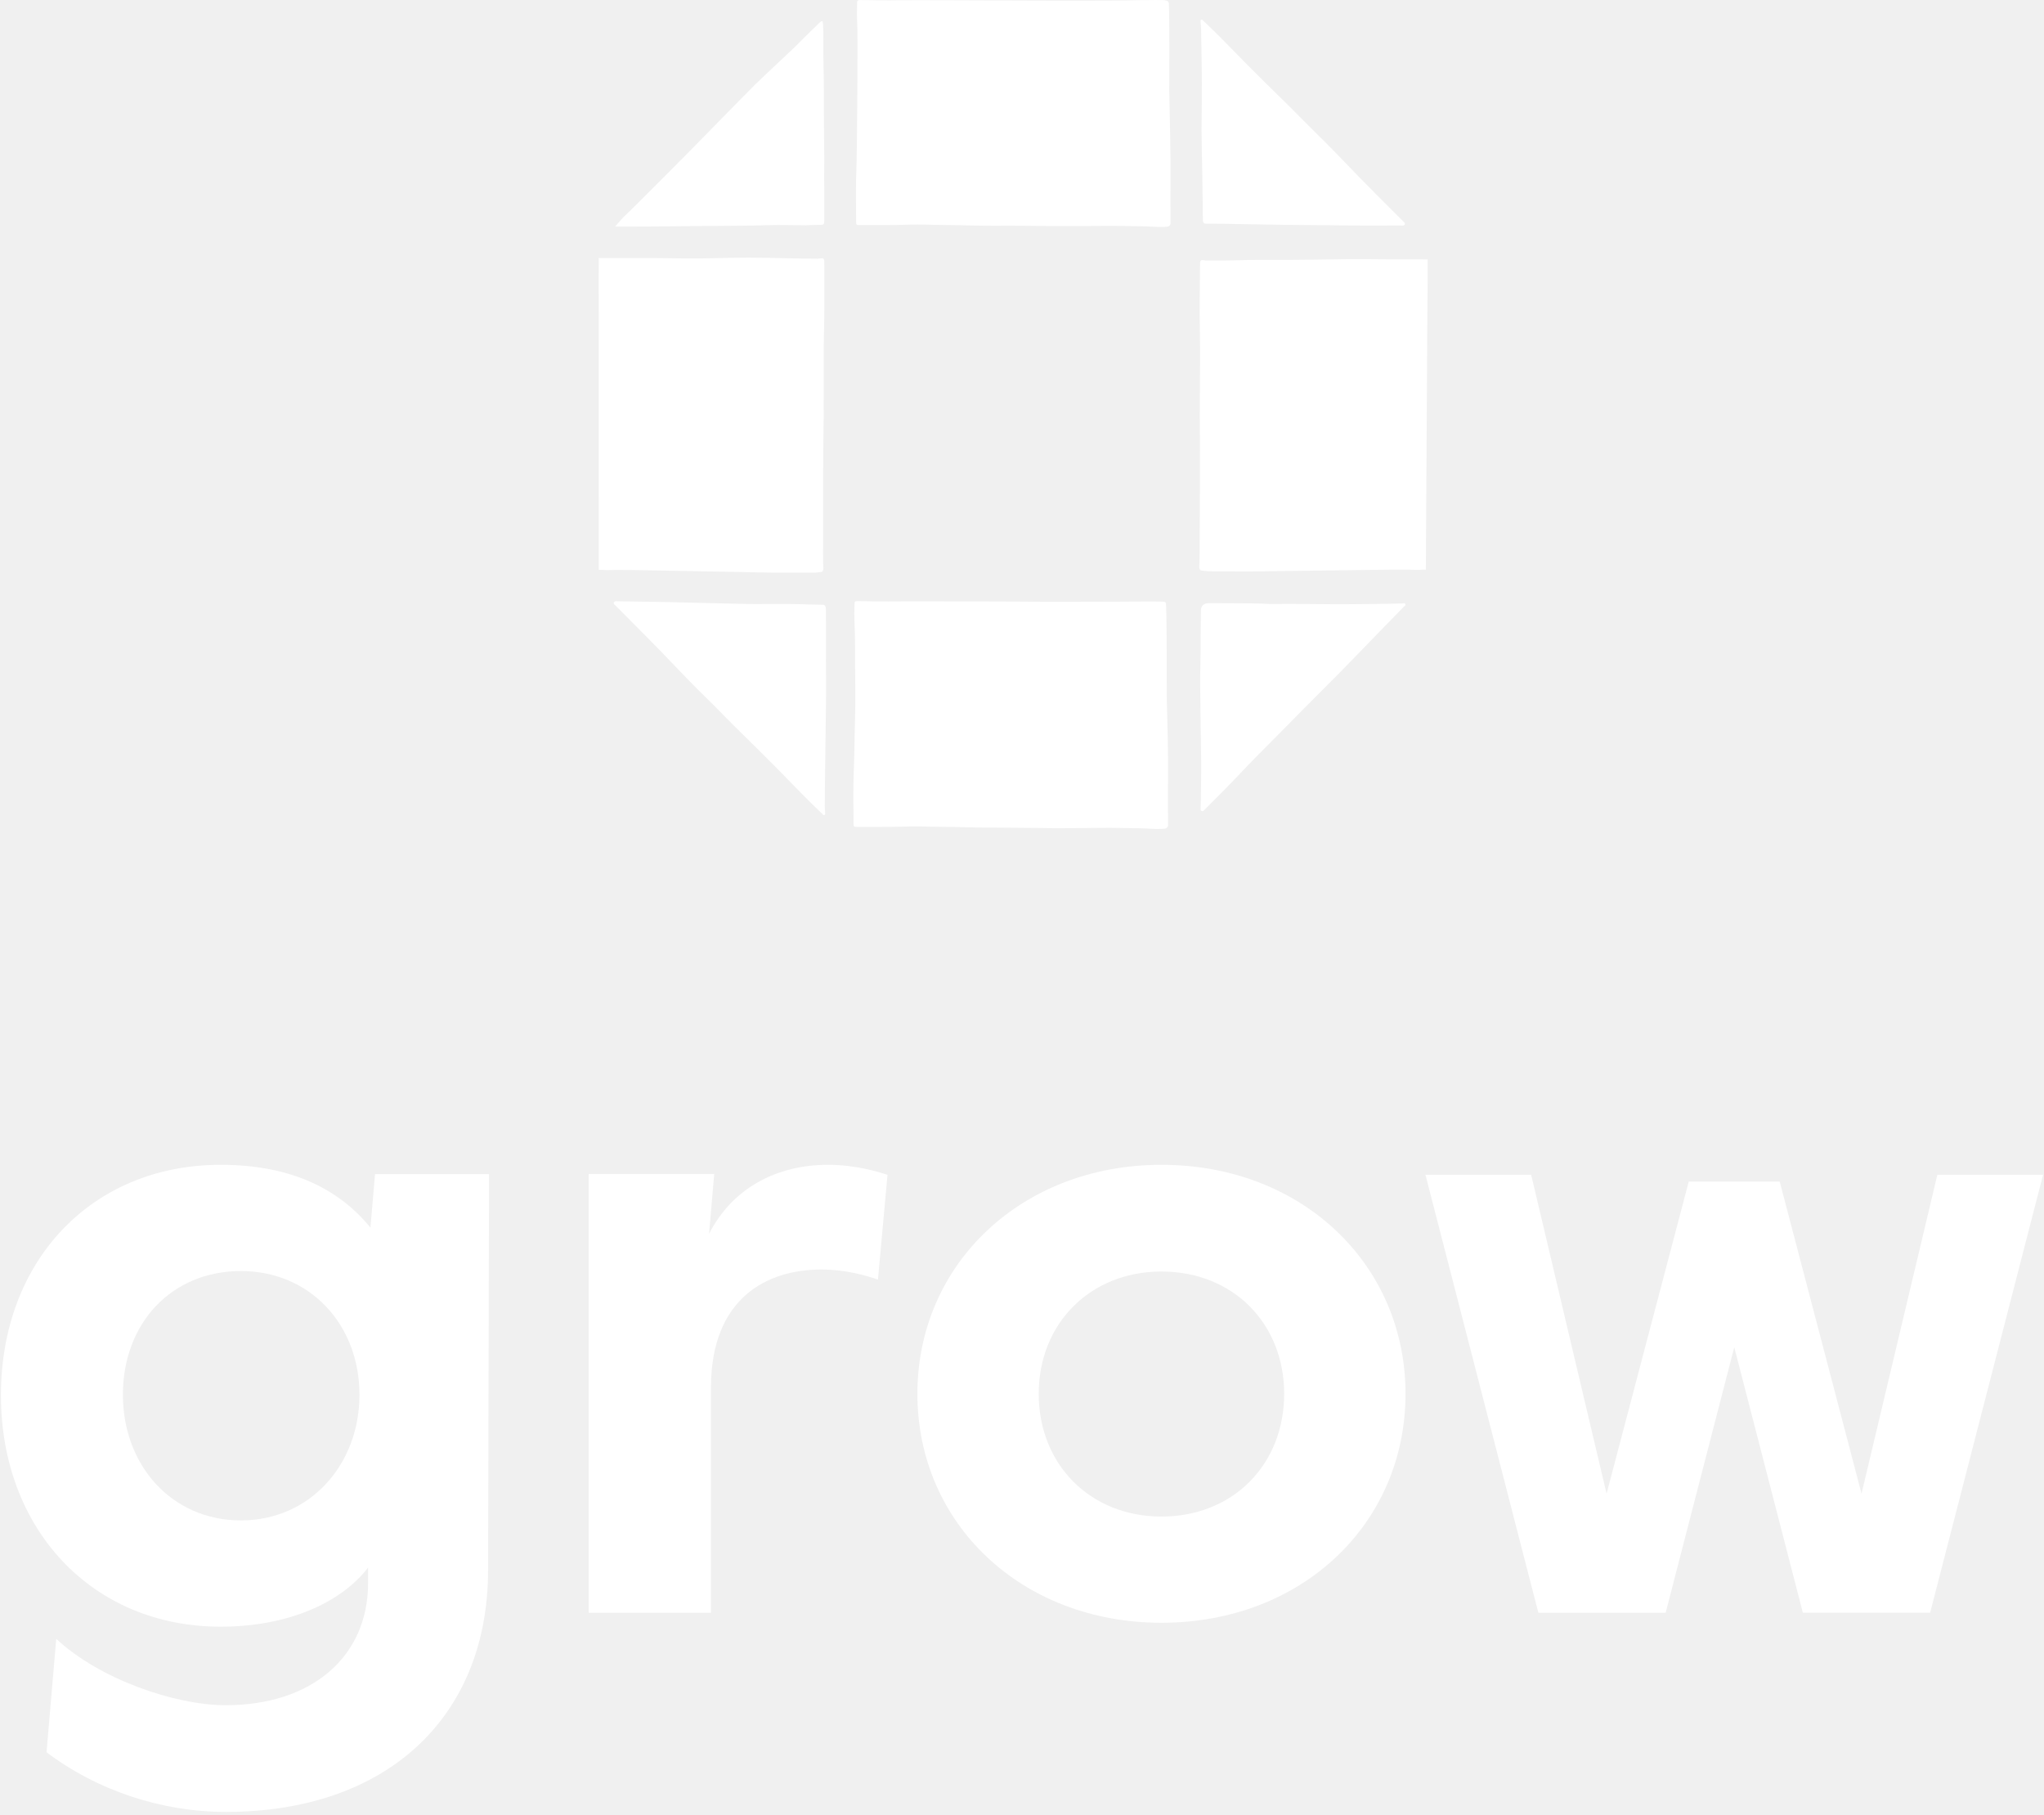
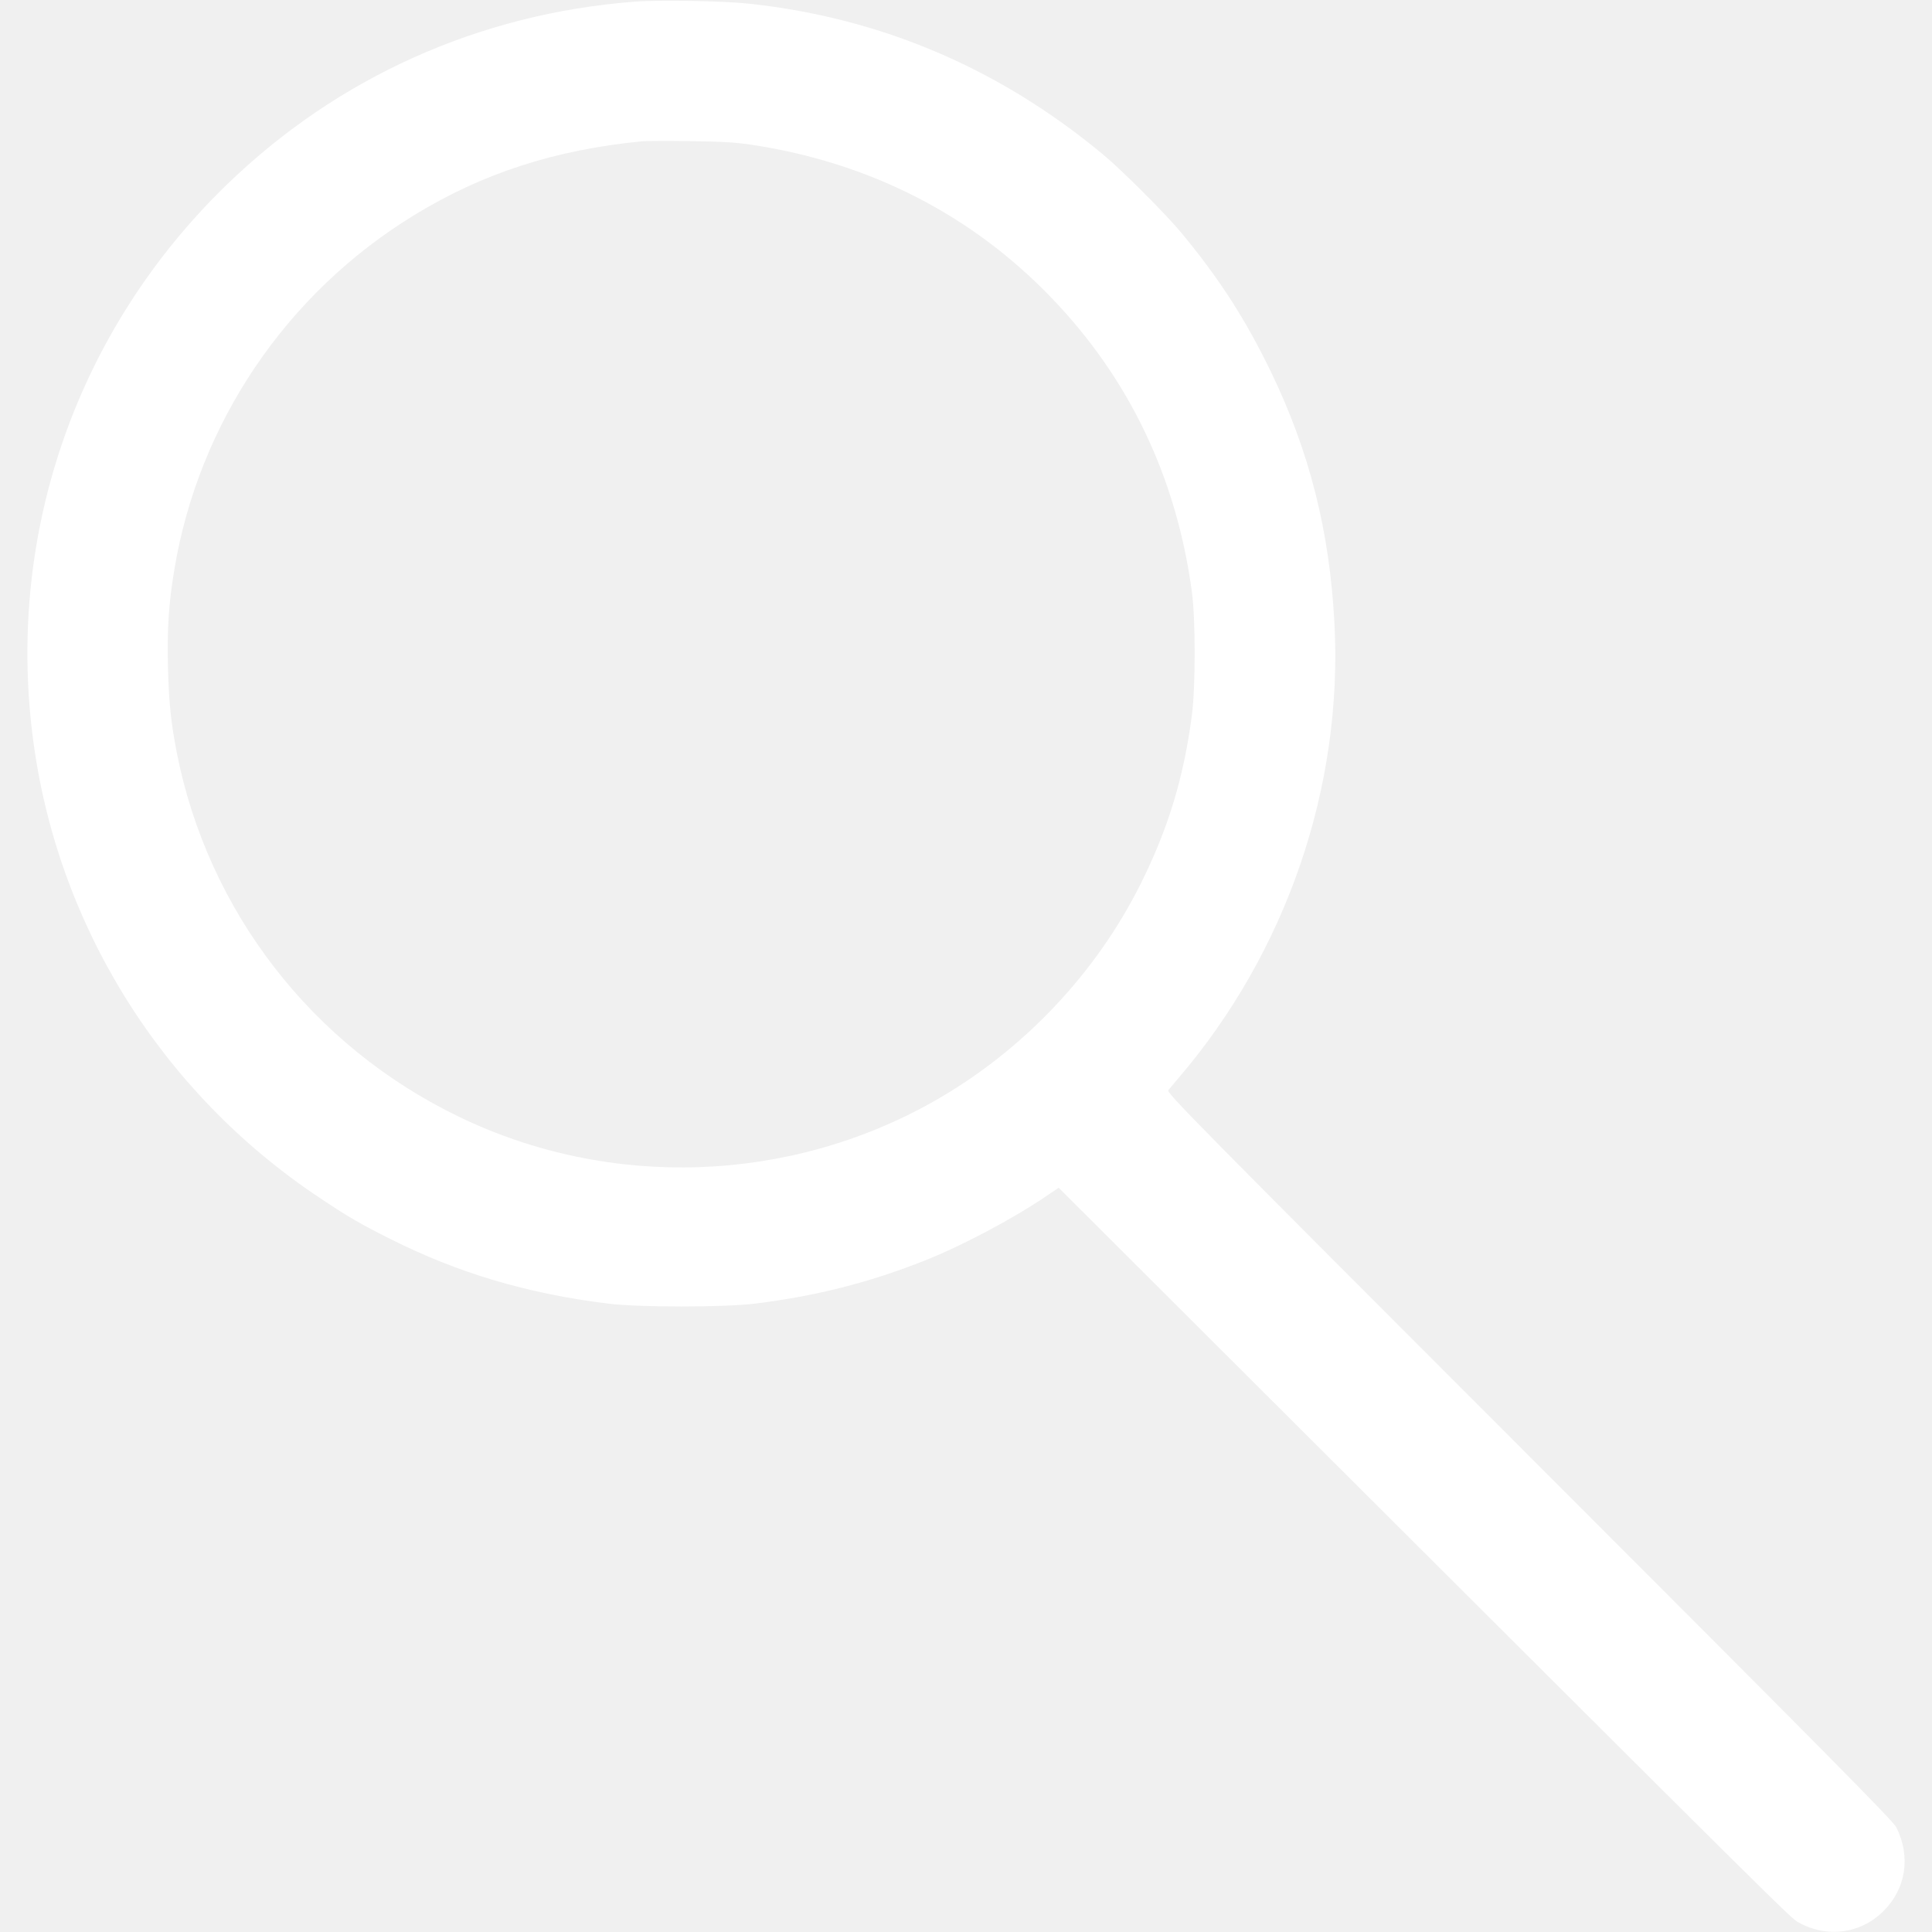
- <svg xmlns="http://www.w3.org/2000/svg" width="196" height="174" viewBox="0 0 196 174" fill="none">
-   <path d="M87.97 133.656C87.97 121.225 97.959 111.698 111.37 111.698C124.831 111.698 134.776 121.23 134.776 133.656C134.776 146.13 124.831 155.614 111.37 155.614C97.964 155.614 87.97 146.13 87.97 133.656ZM111.37 145.429C118.259 145.429 123.139 140.42 123.139 133.656C123.139 126.94 118.259 121.931 111.37 121.931C104.53 121.931 99.602 126.94 99.602 133.656C99.602 140.42 104.53 145.429 111.37 145.429Z" fill="white" />
-   <path d="M136.687 112.653H146.824L154.056 143.236L161.934 113.309H170.658L178.503 143.236L185.773 112.653H195.911L185.082 154.654H172.878L166.299 129.192L159.719 154.659H147.515L136.687 112.653Z" fill="white" />
-   <path d="M56.447 112.577H68.486L67.993 118.318C70.228 113.935 74.473 111.698 79.402 111.698C82.004 111.698 84.195 112.356 85.104 112.661L84.189 122.702C83.001 122.307 81.089 121.739 78.761 121.739C73.607 121.739 68.174 124.412 68.174 133.089V154.659H56.447V112.577Z" fill="white" />
-   <path d="M35.961 112.581L35.542 117.483L35.531 117.717C35.525 117.711 35.525 117.711 35.52 117.706V117.711L35.504 117.695C32.604 114.165 28.121 111.698 21.158 111.698C8.831 111.698 0.089 120.864 0.089 133.799C0.089 146.644 8.836 155.99 21.158 155.99C27.55 155.99 32.669 153.731 35.297 150.323V151.785C35.297 158.872 29.906 163.519 21.653 163.519C16.741 163.519 9.527 161.014 5.393 157.155L4.463 168.032C9.277 171.674 15.457 173.753 21.653 173.753C37.065 173.753 46.759 164.715 46.803 150.637L46.895 112.592H35.961V112.581ZM23.106 145.799C16.442 145.799 11.785 140.487 11.785 133.751C11.785 126.888 16.447 121.885 23.106 121.885C29.683 121.885 34.47 126.978 34.47 133.751C34.47 140.487 29.683 145.799 23.106 145.799Z" fill="white" />
-   <path d="M77.359 21.606C76.105 21.6 74.844 21.552 73.59 21.594C72.091 21.642 70.591 21.648 69.092 21.66C67.563 21.672 66.028 21.678 64.499 21.702C62.462 21.732 58.985 21.726 58.985 21.726C59.069 21.612 59.744 20.853 59.846 20.758C60.664 20.017 63.937 16.689 65.114 15.523C65.879 14.771 71.553 8.951 72.491 8.03C73.106 7.427 73.745 6.847 74.367 6.25C75.227 5.425 76.123 4.636 76.953 3.776C77.455 3.256 77.981 2.766 78.494 2.264C78.56 2.205 78.757 1.989 78.859 2.037C78.972 2.085 78.954 3.764 78.948 4.386C78.942 5.515 78.984 6.638 78.996 7.762C79.014 10.2 79.002 12.631 79.038 15.069C79.05 15.9 79.014 16.736 79.032 17.561C79.056 18.744 79.026 19.921 79.038 21.104C79.044 21.541 79.002 21.564 78.578 21.564C78.172 21.564 77.766 21.582 77.359 21.594C77.365 21.606 77.365 21.606 77.359 21.606Z" fill="white" />
-   <path d="M120.96 57.882C121.975 57.959 122.991 57.894 124 57.912C124.365 57.918 127.22 57.935 127.662 57.941C128.946 57.959 133.456 57.906 134.43 57.87C134.543 57.864 134.704 57.798 134.764 57.941C134.812 58.067 134.663 58.127 134.591 58.204C132.984 59.86 131.371 61.503 129.77 63.164C128.277 64.717 126.742 66.223 125.225 67.753C123.821 69.169 122.429 70.609 121.014 72.013C119.717 73.298 118.493 74.648 117.209 75.939C116.635 76.513 116.068 77.086 115.494 77.66C115.423 77.731 115.351 77.827 115.231 77.773C115.112 77.726 115.124 77.606 115.13 77.504C115.184 75.945 115.16 74.822 115.184 73.477C115.178 71.452 115.04 65.411 115.1 64.072C115.148 61.772 115.124 60.385 115.154 58.539C115.16 58.055 115.47 57.828 115.966 57.84C116.163 57.852 120.47 57.846 120.96 57.882Z" fill="white" />
-   <path d="M115.313 18.529C115.289 17.035 115.277 15.541 115.235 14.048C115.223 13.528 115.235 13.014 115.217 12.494C115.211 12.201 115.253 9.196 115.247 7.989C115.241 6.226 115.2 4.463 115.17 2.695C115.164 2.503 115.14 2.318 115.128 2.127C115.122 2.037 115.092 1.936 115.194 1.888C115.289 1.84 115.331 1.942 115.385 1.99C116.782 3.298 118.097 4.69 119.441 6.047C120.617 7.236 121.806 8.413 123.007 9.578C124.1 10.636 125.151 11.747 126.238 12.805C128.138 14.651 129.918 16.605 131.799 18.469C132.707 19.372 133.609 20.28 134.511 21.188C134.601 21.278 134.756 21.355 134.708 21.499C134.655 21.672 134.475 21.624 134.344 21.624C132.11 21.624 129.876 21.642 127.636 21.6C126.095 21.576 124.548 21.588 123.007 21.558C121.286 21.529 119.56 21.493 117.84 21.469C117.129 21.457 116.418 21.445 115.707 21.451C115.421 21.457 115.343 21.337 115.343 21.075C115.343 20.232 115.325 19.378 115.313 18.529Z" fill="white" />
-   <path d="M96.63 21.642C97.825 21.654 99.019 21.648 100.208 21.672C101.444 21.69 102.101 21.672 103.045 21.678C103.959 21.684 104.879 21.672 105.799 21.66C107.053 21.642 108.314 21.69 109.568 21.702C110.273 21.708 110.984 21.797 111.689 21.756L111.921 21.738C112.101 21.726 112.244 21.57 112.244 21.379C112.244 20.823 112.238 19.76 112.232 19.312C112.232 19.144 112.238 17.639 112.238 17.459C112.274 14.812 112.119 8.968 112.119 8.694C112.119 7.373 112.154 1.834 112.083 0.328C112.071 0.047 111.742 0.024 111.491 0.006C111.025 -0.018 107.931 0.041 107.215 0.053C106.551 0.065 100.536 0.071 99.599 0.059C99.395 0.059 92.269 0.029 90.203 0.024C90.065 0.024 85.585 0.018 85.412 0.035C85.304 0.047 83.393 0.024 82.551 0.006C82.127 -0.006 82.204 0.083 82.186 0.537C82.156 1.392 82.186 2.079 82.222 3.035C82.246 3.633 82.192 14.579 82.121 16.151C82.049 17.794 82.085 20.202 82.097 21.068C82.103 21.517 82.037 21.588 82.467 21.582C84.002 21.57 85.537 21.606 87.073 21.546C88.225 21.499 89.384 21.57 90.537 21.576C92.257 21.582 93.972 21.666 95.692 21.648L96.63 21.642Z" fill="white" />
-   <path d="M57.404 24.743C57.404 24.82 57.416 24.749 57.416 24.826C57.392 26.972 57.416 29.117 57.416 31.262C57.416 32.051 57.41 32.839 57.41 33.628C57.41 36.741 57.41 39.86 57.41 42.973C57.41 46.863 57.41 50.759 57.416 54.649H57.846V54.655C57.858 54.655 57.864 54.655 57.876 54.655C58.246 54.691 58.623 54.655 58.993 54.655C59.985 54.649 60.976 54.667 61.968 54.685C63.873 54.721 65.785 54.757 67.69 54.792C69.423 54.822 71.149 54.852 72.881 54.894C73.903 54.918 74.924 54.918 75.945 54.918H78.174C78.197 54.894 78.795 54.882 78.855 54.804C79.01 54.595 78.938 54.338 78.932 54.016C78.92 53.424 78.926 52.827 78.926 52.235C78.938 48.232 78.908 44.228 78.98 40.225C78.98 40.201 78.986 40.183 78.986 40.159V39.484C78.98 39.424 78.98 39.346 78.98 39.245C79.004 36.628 78.95 34.011 79.022 31.387C79.07 29.571 79.04 27.748 79.046 25.926C79.046 25.633 79.052 25.34 79.04 25.048C79.028 24.791 78.92 24.731 78.657 24.785C78.556 24.803 78.454 24.809 78.353 24.809C77.415 24.797 76.483 24.797 75.545 24.767C74.213 24.731 73.06 24.713 71.818 24.707C69.65 24.701 67.631 24.82 65.462 24.779C64.053 24.749 62.44 24.749 61.024 24.743C59.943 24.743 57.404 24.743 57.404 24.743Z" fill="white" />
-   <path d="M136.467 24.874H136.897C136.897 24.952 136.897 25.03 136.897 25.107C136.909 27.229 136.873 29.356 136.861 31.477C136.855 32.26 136.855 33.036 136.849 33.819C136.831 36.903 136.813 39.986 136.795 43.075C136.772 46.929 136.748 50.777 136.724 54.631H136.294V54.637C136.282 54.637 136.276 54.637 136.264 54.637C135.888 54.667 135.511 54.637 135.135 54.631C134.137 54.619 133.134 54.631 132.136 54.643C130.213 54.667 128.283 54.691 126.36 54.715C124.616 54.739 122.872 54.757 121.121 54.786C120.094 54.804 119.061 54.798 118.033 54.792L115.781 54.781C115.757 54.757 115.154 54.739 115.094 54.667C114.939 54.458 115.017 54.207 115.023 53.89C115.035 53.305 115.035 52.713 115.035 52.127C115.041 48.166 115.1 44.204 115.047 40.243C115.047 40.219 115.041 40.201 115.041 40.177L115.047 39.508C115.053 39.448 115.053 39.37 115.053 39.269C115.047 36.675 115.112 34.088 115.053 31.495C115.011 29.696 115.053 27.892 115.065 26.087C115.065 25.794 115.065 25.508 115.076 25.215C115.088 24.964 115.196 24.904 115.465 24.958C115.566 24.976 115.668 24.988 115.775 24.982C116.719 24.976 117.663 24.988 118.607 24.958C119.861 24.916 121.115 24.916 122.37 24.922C124.562 24.928 126.748 24.886 128.941 24.856C130.368 24.838 131.79 24.862 133.217 24.868C134.299 24.868 135.386 24.868 136.467 24.868V24.874Z" fill="white" />
-   <path d="M79.206 61.151C79.206 62.674 79.194 64.204 79.212 65.728C79.218 66.259 79.2 66.785 79.206 67.317C79.212 67.616 79.087 75.527 79.087 77.332C79.087 77.523 79.111 77.72 79.123 77.911C79.129 78.001 79.159 78.108 79.051 78.156C78.95 78.204 78.908 78.102 78.854 78.049C77.402 76.692 76.052 75.246 74.655 73.836C73.436 72.605 72.212 71.38 70.963 70.167C69.834 69.068 68.747 67.915 67.618 66.815C65.653 64.903 63.813 62.871 61.872 60.935C60.934 59.997 60.002 59.053 59.064 58.109C58.975 58.02 58.813 57.936 58.861 57.786C58.921 57.613 59.106 57.661 59.249 57.661C61.597 57.697 63.944 57.721 66.292 57.792C67.911 57.846 69.535 57.858 71.154 57.906C72.964 57.966 74.828 57.876 76.638 57.936C77.385 57.96 78.131 57.984 78.878 57.99C79.177 57.99 79.2 58.258 79.2 58.527C79.2 59.406 79.206 60.278 79.206 61.151Z" fill="white" />
-   <path d="M99.964 79.399C100.914 79.447 104.635 79.399 105.555 79.387C106.809 79.369 108.07 79.417 109.33 79.429C110.035 79.435 110.746 79.53 111.45 79.483L111.683 79.465C111.863 79.453 112.006 79.297 112.006 79.106C112.006 78.55 112 77.481 111.994 77.027C111.994 76.859 112 75.348 112 75.168C112.036 72.516 111.958 69.856 111.887 67.204C111.881 66.923 111.881 66.648 111.881 66.367C111.881 65.04 111.887 59.543 111.815 58.032C111.803 57.751 111.767 57.703 111.51 57.691C111.044 57.667 106.994 57.697 106.976 57.697C106.522 57.697 99.599 57.721 99.355 57.703C99.151 57.685 92.025 57.673 89.953 57.667C89.815 57.667 85.329 57.661 85.162 57.679C85.054 57.691 83.143 57.667 82.301 57.643C81.877 57.631 81.954 57.721 81.936 58.175C81.906 59.035 81.936 59.722 81.972 60.684C81.996 61.288 81.984 61.892 81.99 62.489C81.996 63.17 81.99 63.851 82.002 64.527C82.026 66.056 82.026 67.586 81.984 69.116C81.936 70.693 81.942 72.27 81.871 73.842C81.799 75.491 81.835 77.911 81.847 78.778C81.853 79.226 81.787 79.297 82.223 79.297C83.758 79.285 85.293 79.321 86.829 79.262C87.981 79.214 89.14 79.285 90.293 79.291C92.013 79.297 93.728 79.381 95.448 79.363L99.964 79.399Z" fill="white" />
+ <svg xmlns="http://www.w3.org/2000/svg" version="1.0" width="200" height="200" viewBox="0 0 1244 1280" preserveAspectRatio="xMidYMid meet">
+   <g transform="translate(0,1280) scale(0.1,-0.1)" fill="#ffffff" stroke="none">
+     <path d="M4025 12789 c-1029 -79 -1969 -501 -2704 -1214 -985 -955 -1456 -2292 -1285 -3650 156 -1244 849 -2360 1899 -3059 193 -129 272 -175 470 -274 452 -227 906 -362 1445 -429 207 -25 763 -25 970 0 404 50 752 138 1115 281 251 98 600 283 819 433 l80 54 1075 -1073 c3835 -3827 3770 -3762 3828 -3795 189 -105 411 -75 563 77 148 148 180 359 84 553 -21 43 -462 488 -2432 2459 -2212 2213 -2404 2408 -2392 2425 8 10 40 47 70 83 714 836 1088 1927 1031 3011 -32 610 -165 1136 -420 1664 -169 349 -340 615 -592 920 -106 128 -395 417 -524 524 -687 569 -1463 900 -2336 996 -174 19 -598 27 -764 14z m780 -949 c777 -118 1453 -463 1982 -1014 516 -536 829 -1194 930 -1951 24 -186 24 -618 0 -810 -54 -416 -158 -758 -342 -1125 -297 -593 -779 -1101 -1360 -1432 -964 -549 -2153 -590 -3152 -108 -975 470 -1667 1364 -1873 2420 -37 192 -51 323 -57 555 -6 258 4 423 42 651 161 971 742 1831 1588 2348 453 278 935 434 1512 490 22 2 164 3 315 1 217 -3 304 -8 415 -25z" />
+   </g>
</svg>
